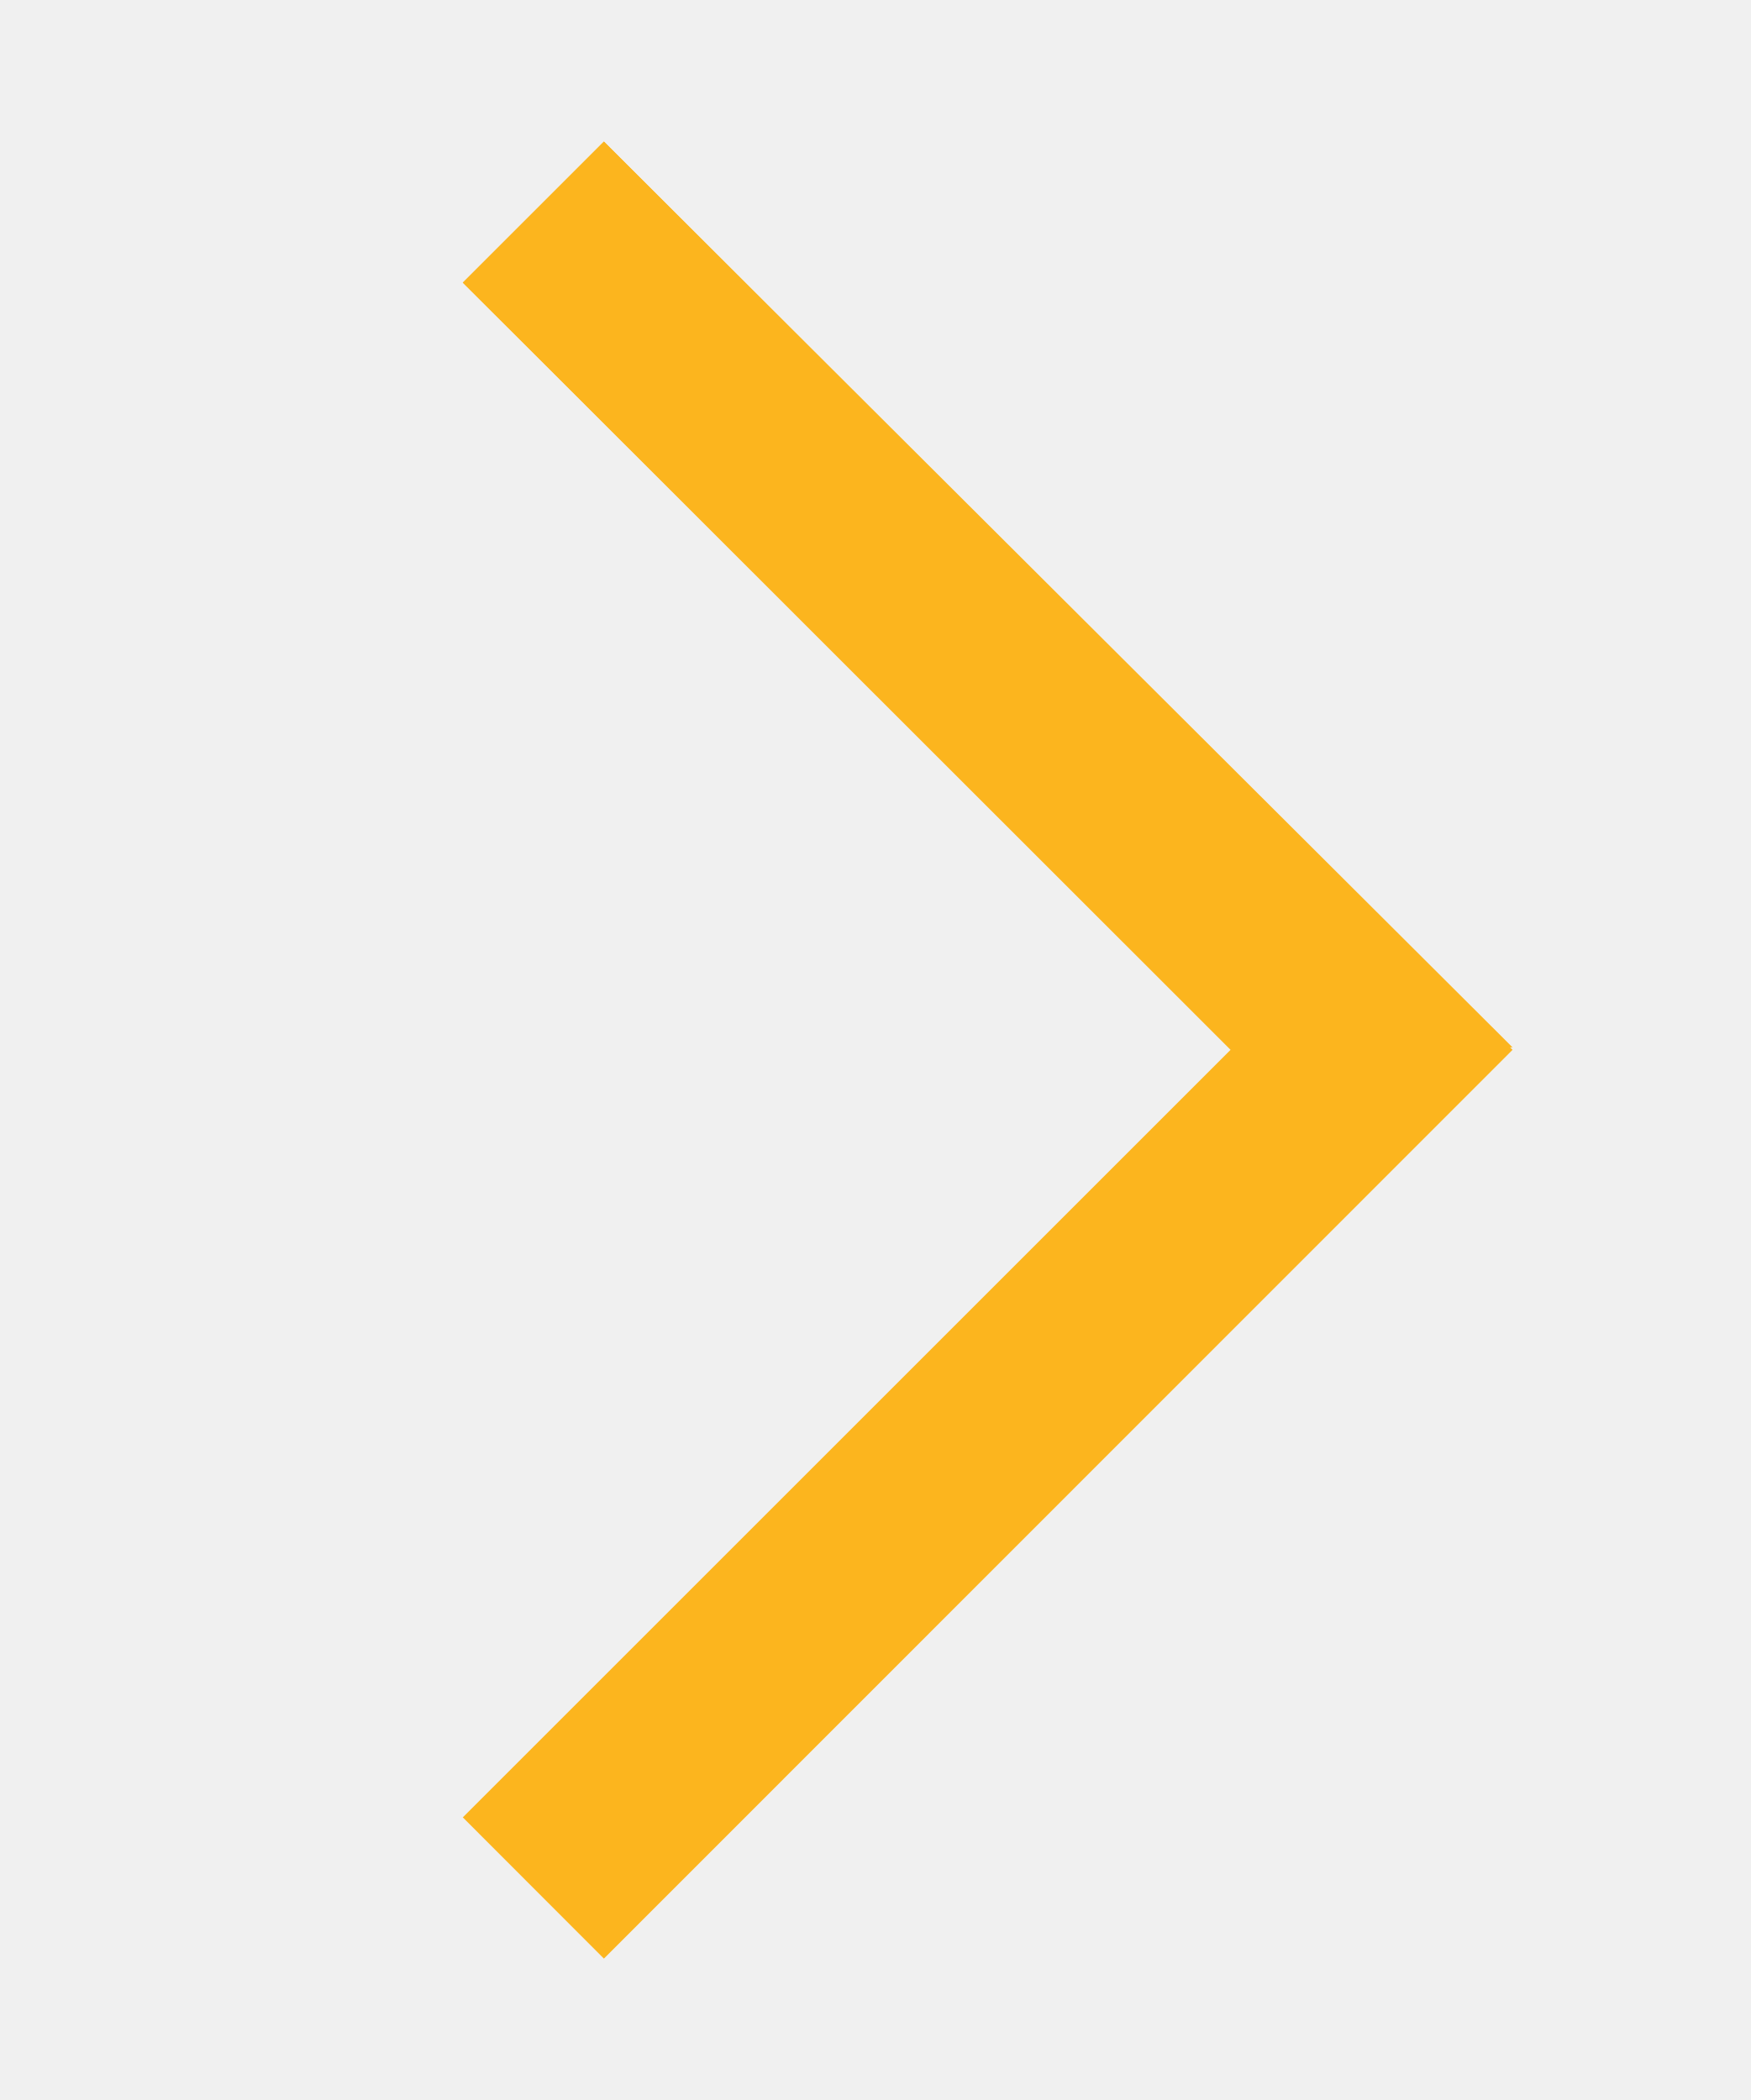
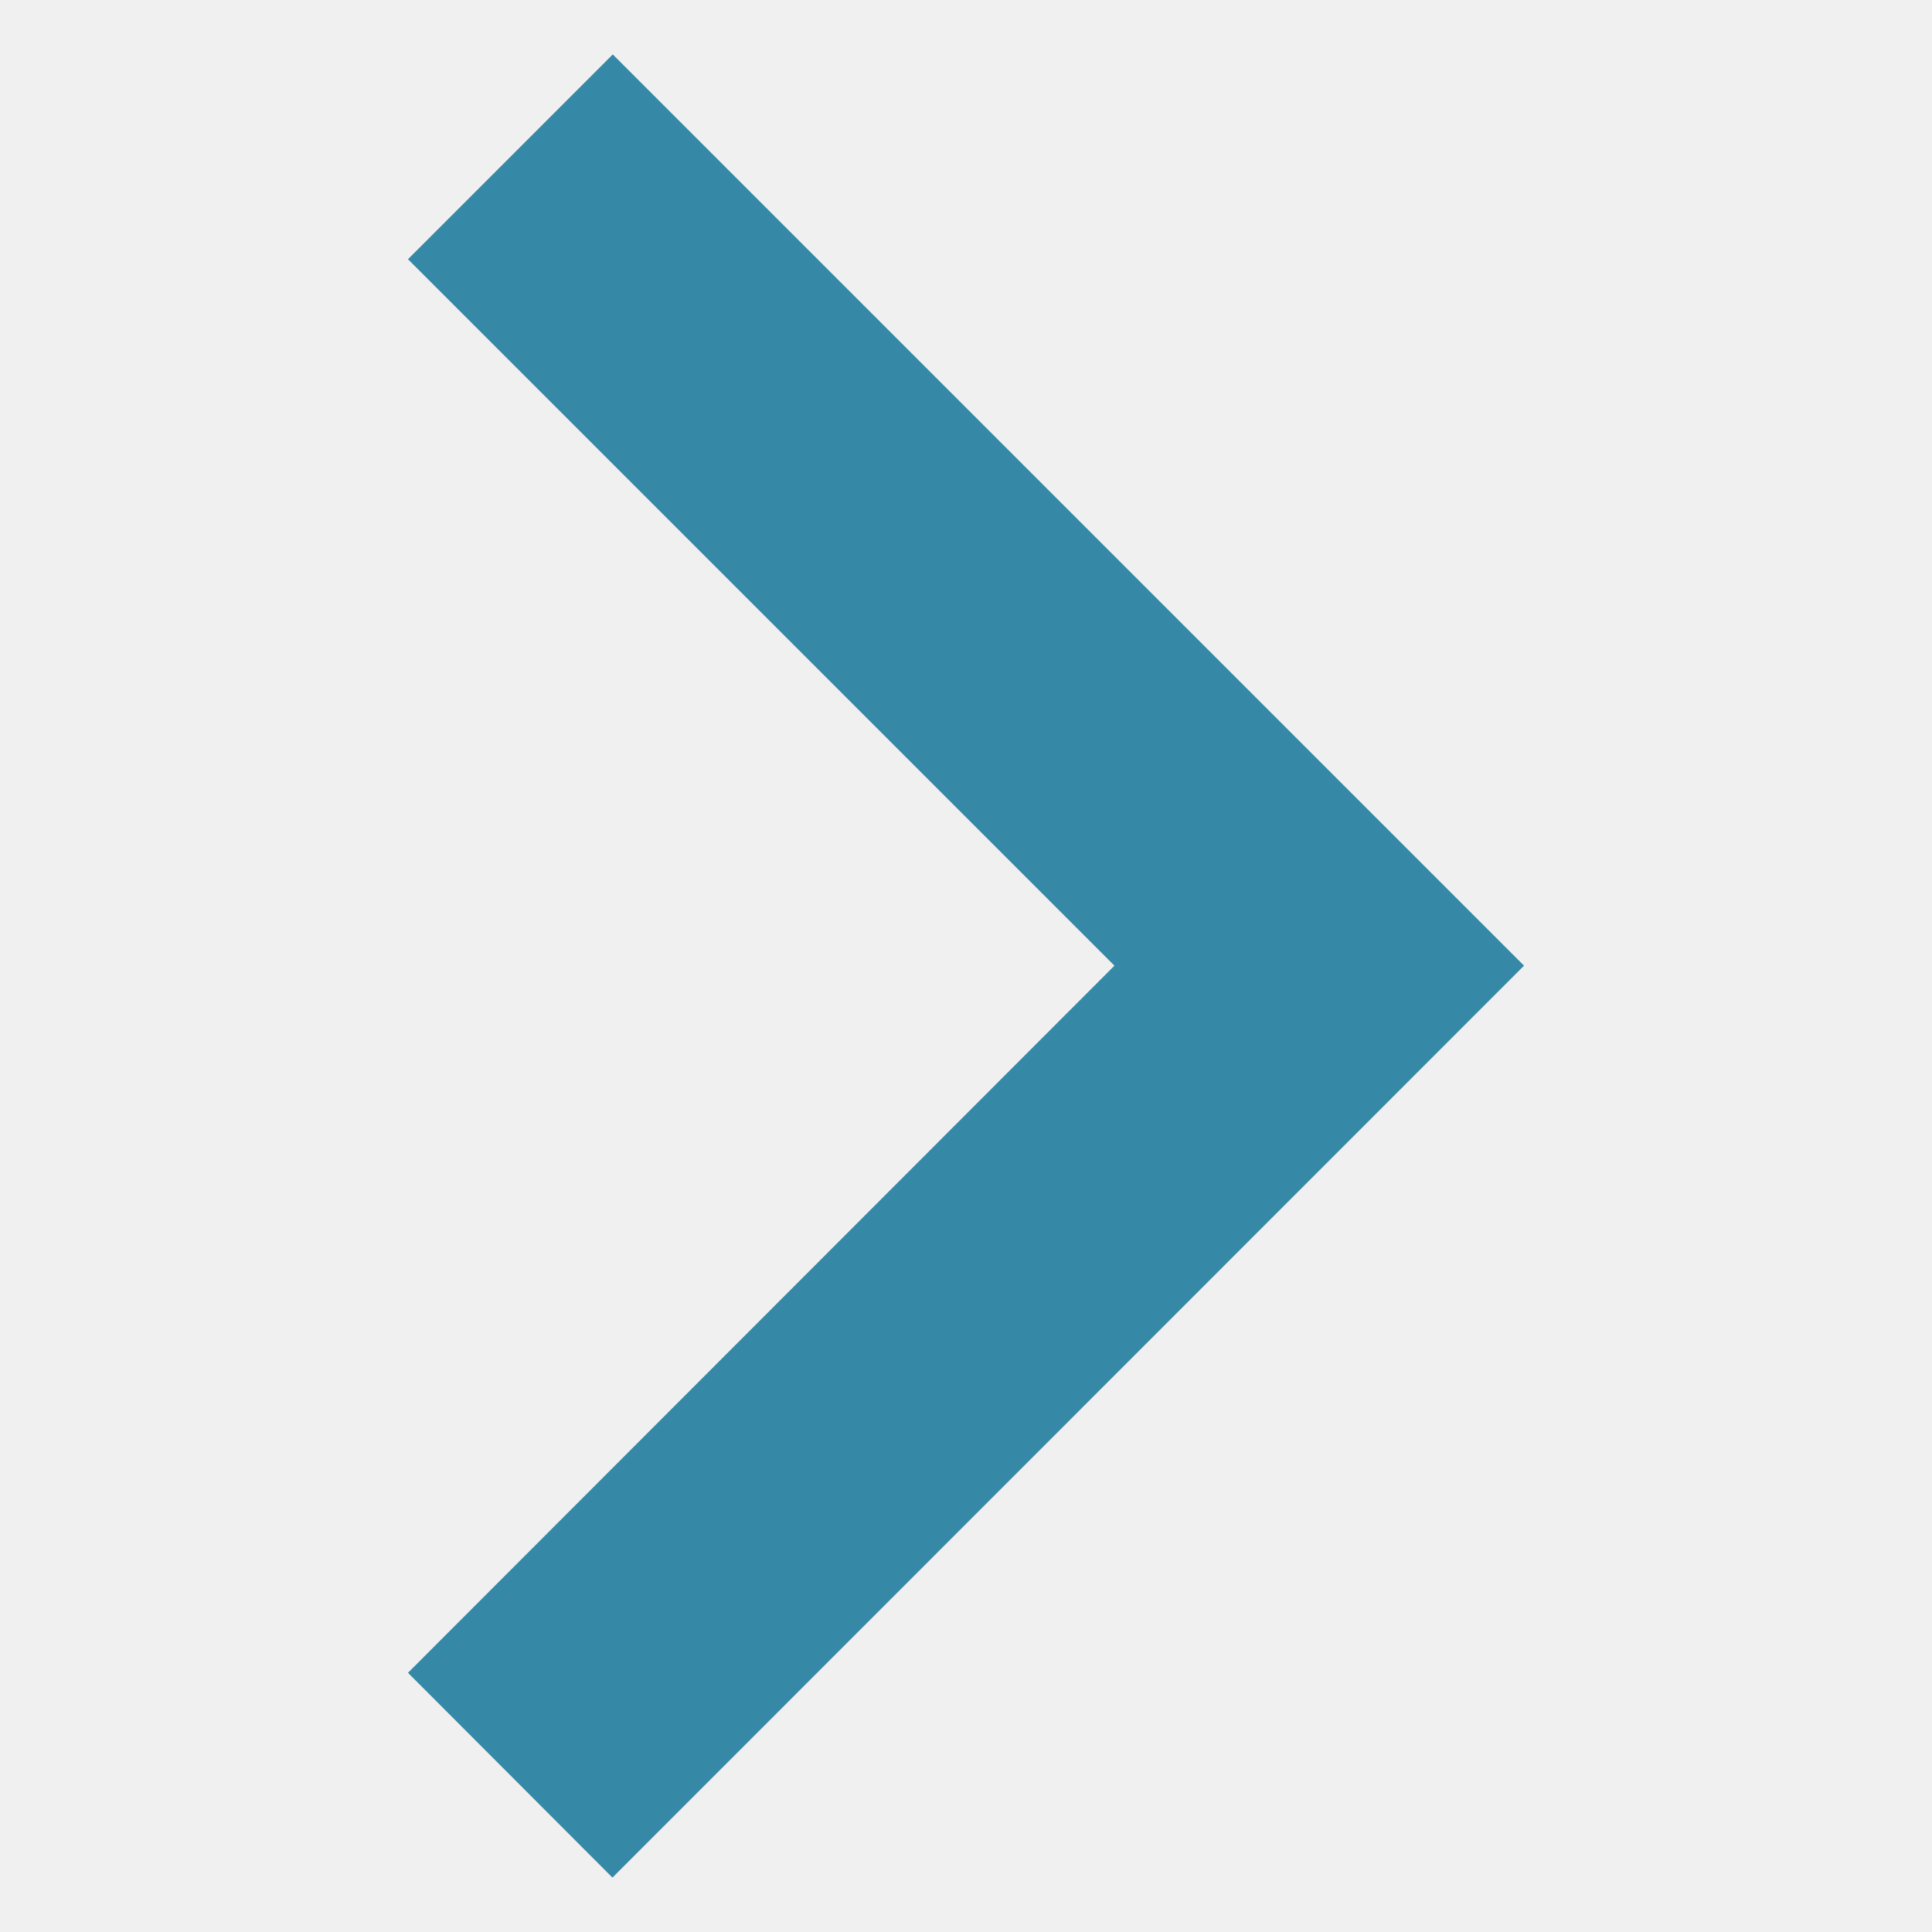
- <svg xmlns="http://www.w3.org/2000/svg" version="1.1" x="0px" y="0px" width="10px" height="12px" viewBox="-2.644 -0.809 10 12" enable-background="new -2.644 -0.809 10 12" xml:space="preserve">
+ <svg xmlns="http://www.w3.org/2000/svg" version="1.1" x="0px" y="0px" width="6px" height="6px" viewBox="0 0 6 6" enable-background="new 0 0 6 6" xml:space="preserve">
  <defs>
</defs>
-   <polygon fill="#FCB51E" points="4.386,5.19 0,0.806 0.806,0 5.997,5.19 0.806,10.383 0,9.576 " />
-   <polygon fill="#FCB51E" points="5.997,5.176 0.806,0 0,0.806 4.403,5.191 " />
+   <rect opacity="0" fill="#FFFFFF" width="6" height="6" />
+   <polygon fill="#3588A6" points="1.902,5.831 1.267,5.195 3.461,2.999 1.267,0.805 1.903,0.169 4.733,2.999 " />
</svg>
